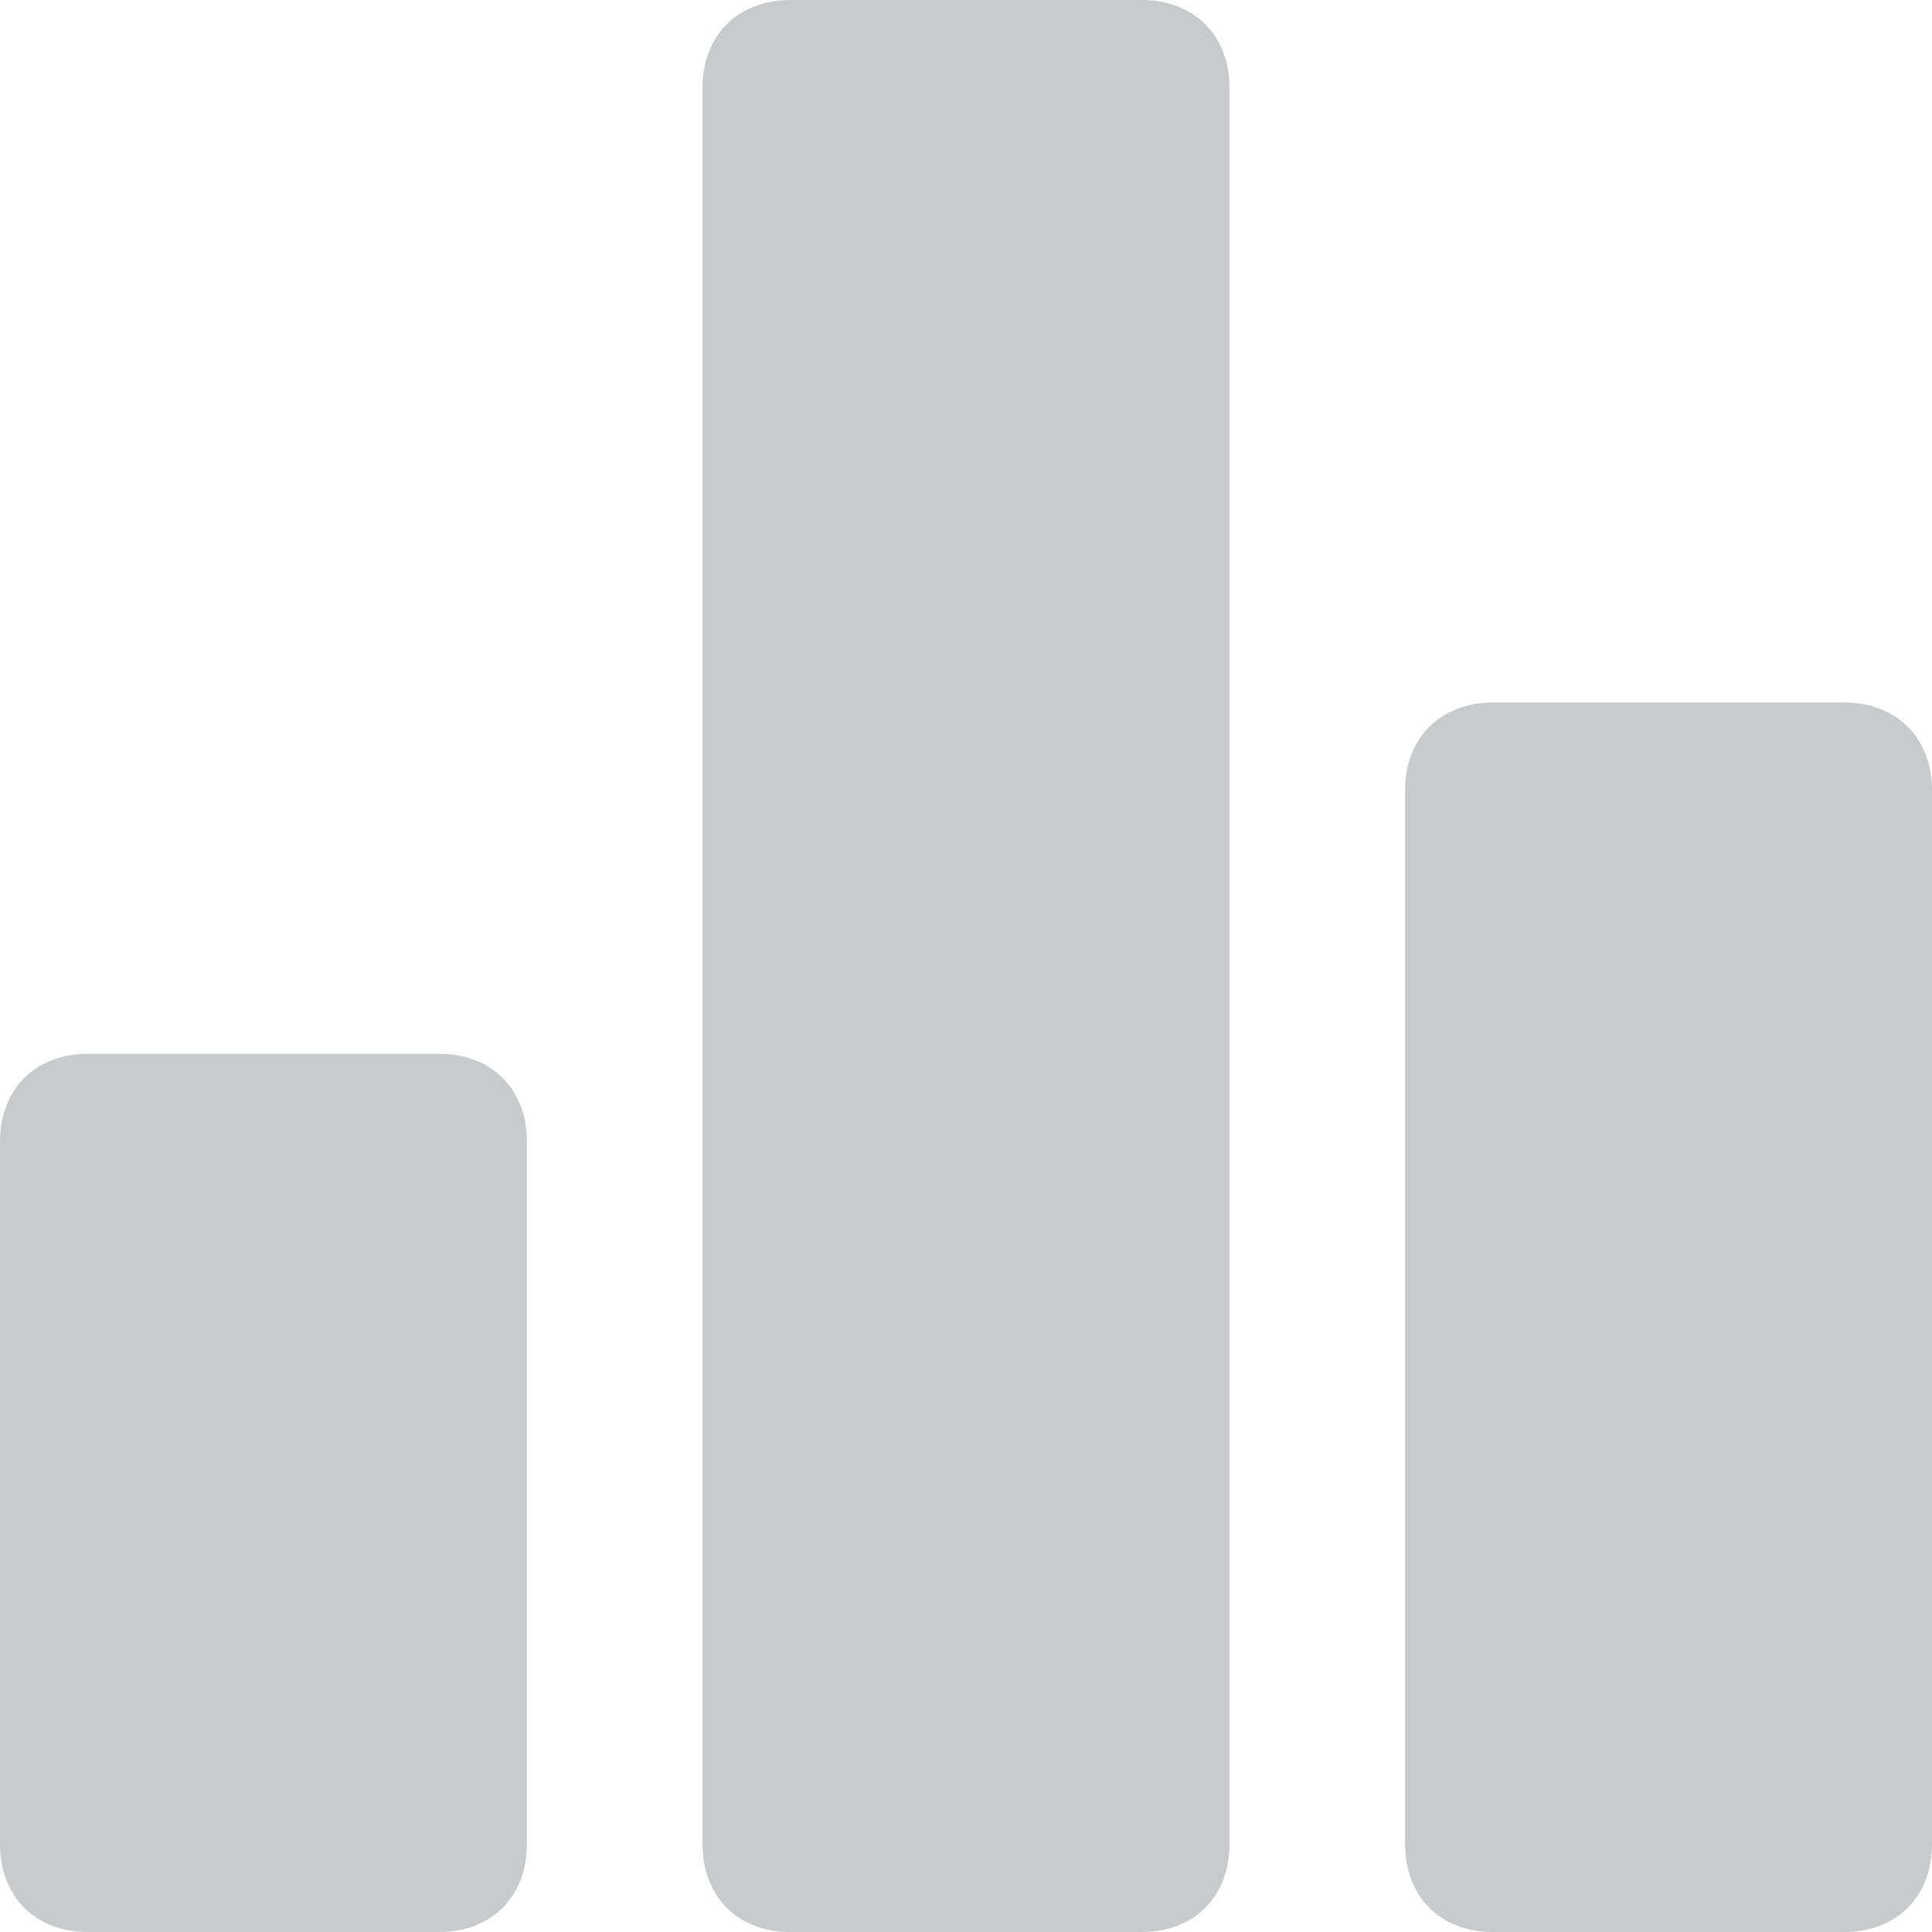
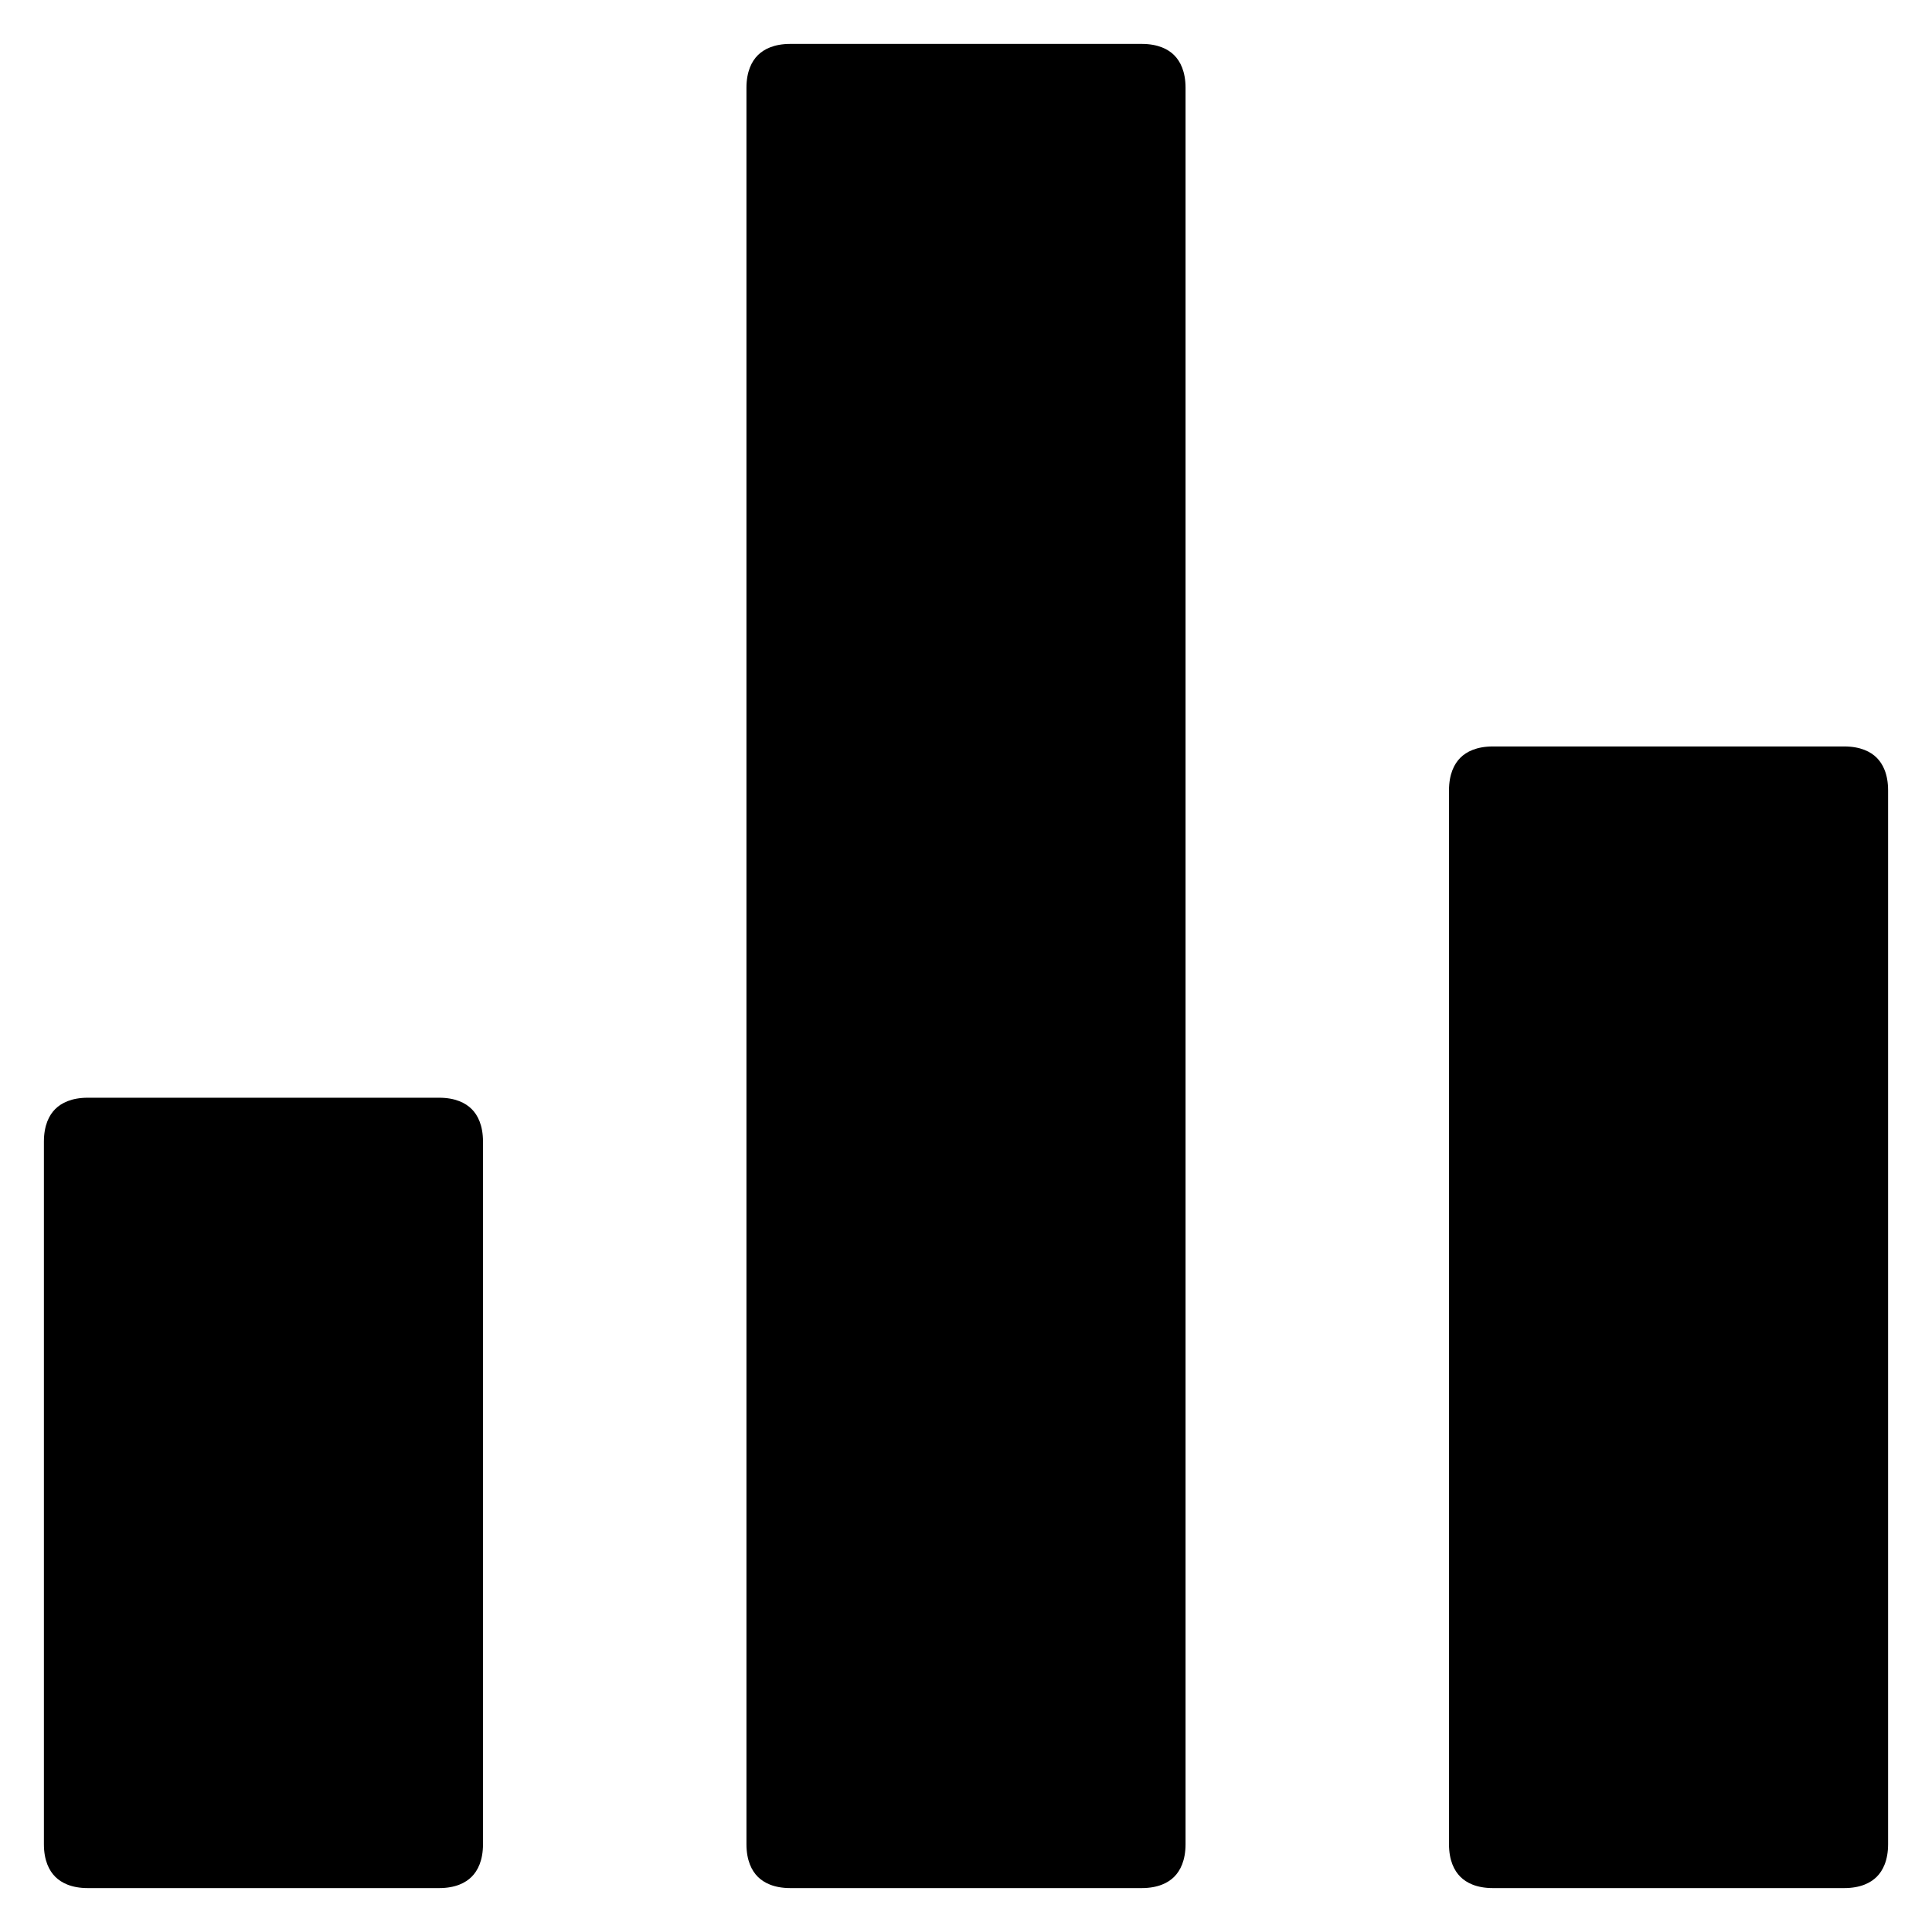
- <svg xmlns="http://www.w3.org/2000/svg" width="22" height="22" viewBox="0 0 22 22" fill="none">
-   <path d="M1 12.5H5C5.186 12.5 5.302 12.56 5.371 12.629C5.44 12.697 5.5 12.814 5.5 13V21C5.5 21.186 5.44 21.302 5.371 21.371C5.302 21.44 5.186 21.5 5 21.5H1C0.814 21.5 0.698 21.44 0.629 21.371C0.56 21.302 0.5 21.186 0.5 21V13C0.5 12.814 0.56 12.697 0.629 12.629C0.698 12.56 0.814 12.5 1 12.5ZM9 0.5H13C13.186 0.5 13.303 0.56 13.371 0.629C13.44 0.698 13.5 0.814 13.5 1V21C13.5 21.186 13.44 21.302 13.371 21.371C13.303 21.44 13.186 21.5 13 21.5H9C8.814 21.5 8.698 21.44 8.629 21.371C8.56 21.302 8.5 21.186 8.5 21V1C8.5 0.814 8.56 0.698 8.629 0.629C8.698 0.56 8.814 0.5 9 0.5ZM17 8.5H21C21.186 8.5 21.302 8.56 21.371 8.629C21.44 8.698 21.5 8.814 21.5 9V21C21.5 21.186 21.44 21.302 21.371 21.371C21.302 21.44 21.186 21.5 21 21.5H17C16.814 21.5 16.698 21.44 16.629 21.371C16.56 21.302 16.5 21.186 16.5 21V9C16.5 8.814 16.56 8.698 16.629 8.629C16.698 8.56 16.814 8.5 17 8.5Z" fill="#C9CACC" stroke="#C9CACC" />
+ <svg xmlns="http://www.w3.org/2000/svg" width="22" height="22" viewBox="0 0 22 22">
+   <path d="M1 12.5H5C5.186 12.5 5.302 12.56 5.371 12.629C5.44 12.697 5.5 12.814 5.5 13V21C5.5 21.186 5.44 21.302 5.371 21.371C5.302 21.44 5.186 21.5 5 21.5H1C0.814 21.5 0.698 21.44 0.629 21.371C0.56 21.302 0.5 21.186 0.5 21V13C0.5 12.814 0.56 12.697 0.629 12.629C0.698 12.56 0.814 12.5 1 12.5ZM9 0.5H13C13.186 0.5 13.303 0.56 13.371 0.629C13.44 0.698 13.5 0.814 13.5 1V21C13.5 21.186 13.44 21.302 13.371 21.371C13.303 21.44 13.186 21.5 13 21.5H9C8.814 21.5 8.698 21.44 8.629 21.371C8.56 21.302 8.5 21.186 8.5 21V1C8.5 0.814 8.56 0.698 8.629 0.629C8.698 0.56 8.814 0.5 9 0.5ZM17 8.5H21C21.186 8.5 21.302 8.56 21.371 8.629C21.44 8.698 21.5 8.814 21.5 9V21C21.5 21.186 21.44 21.302 21.371 21.371C21.302 21.44 21.186 21.5 21 21.5H17C16.814 21.5 16.698 21.44 16.629 21.371C16.56 21.302 16.5 21.186 16.5 21V9C16.5 8.814 16.56 8.698 16.629 8.629C16.698 8.56 16.814 8.5 17 8.5Z" />
</svg>
